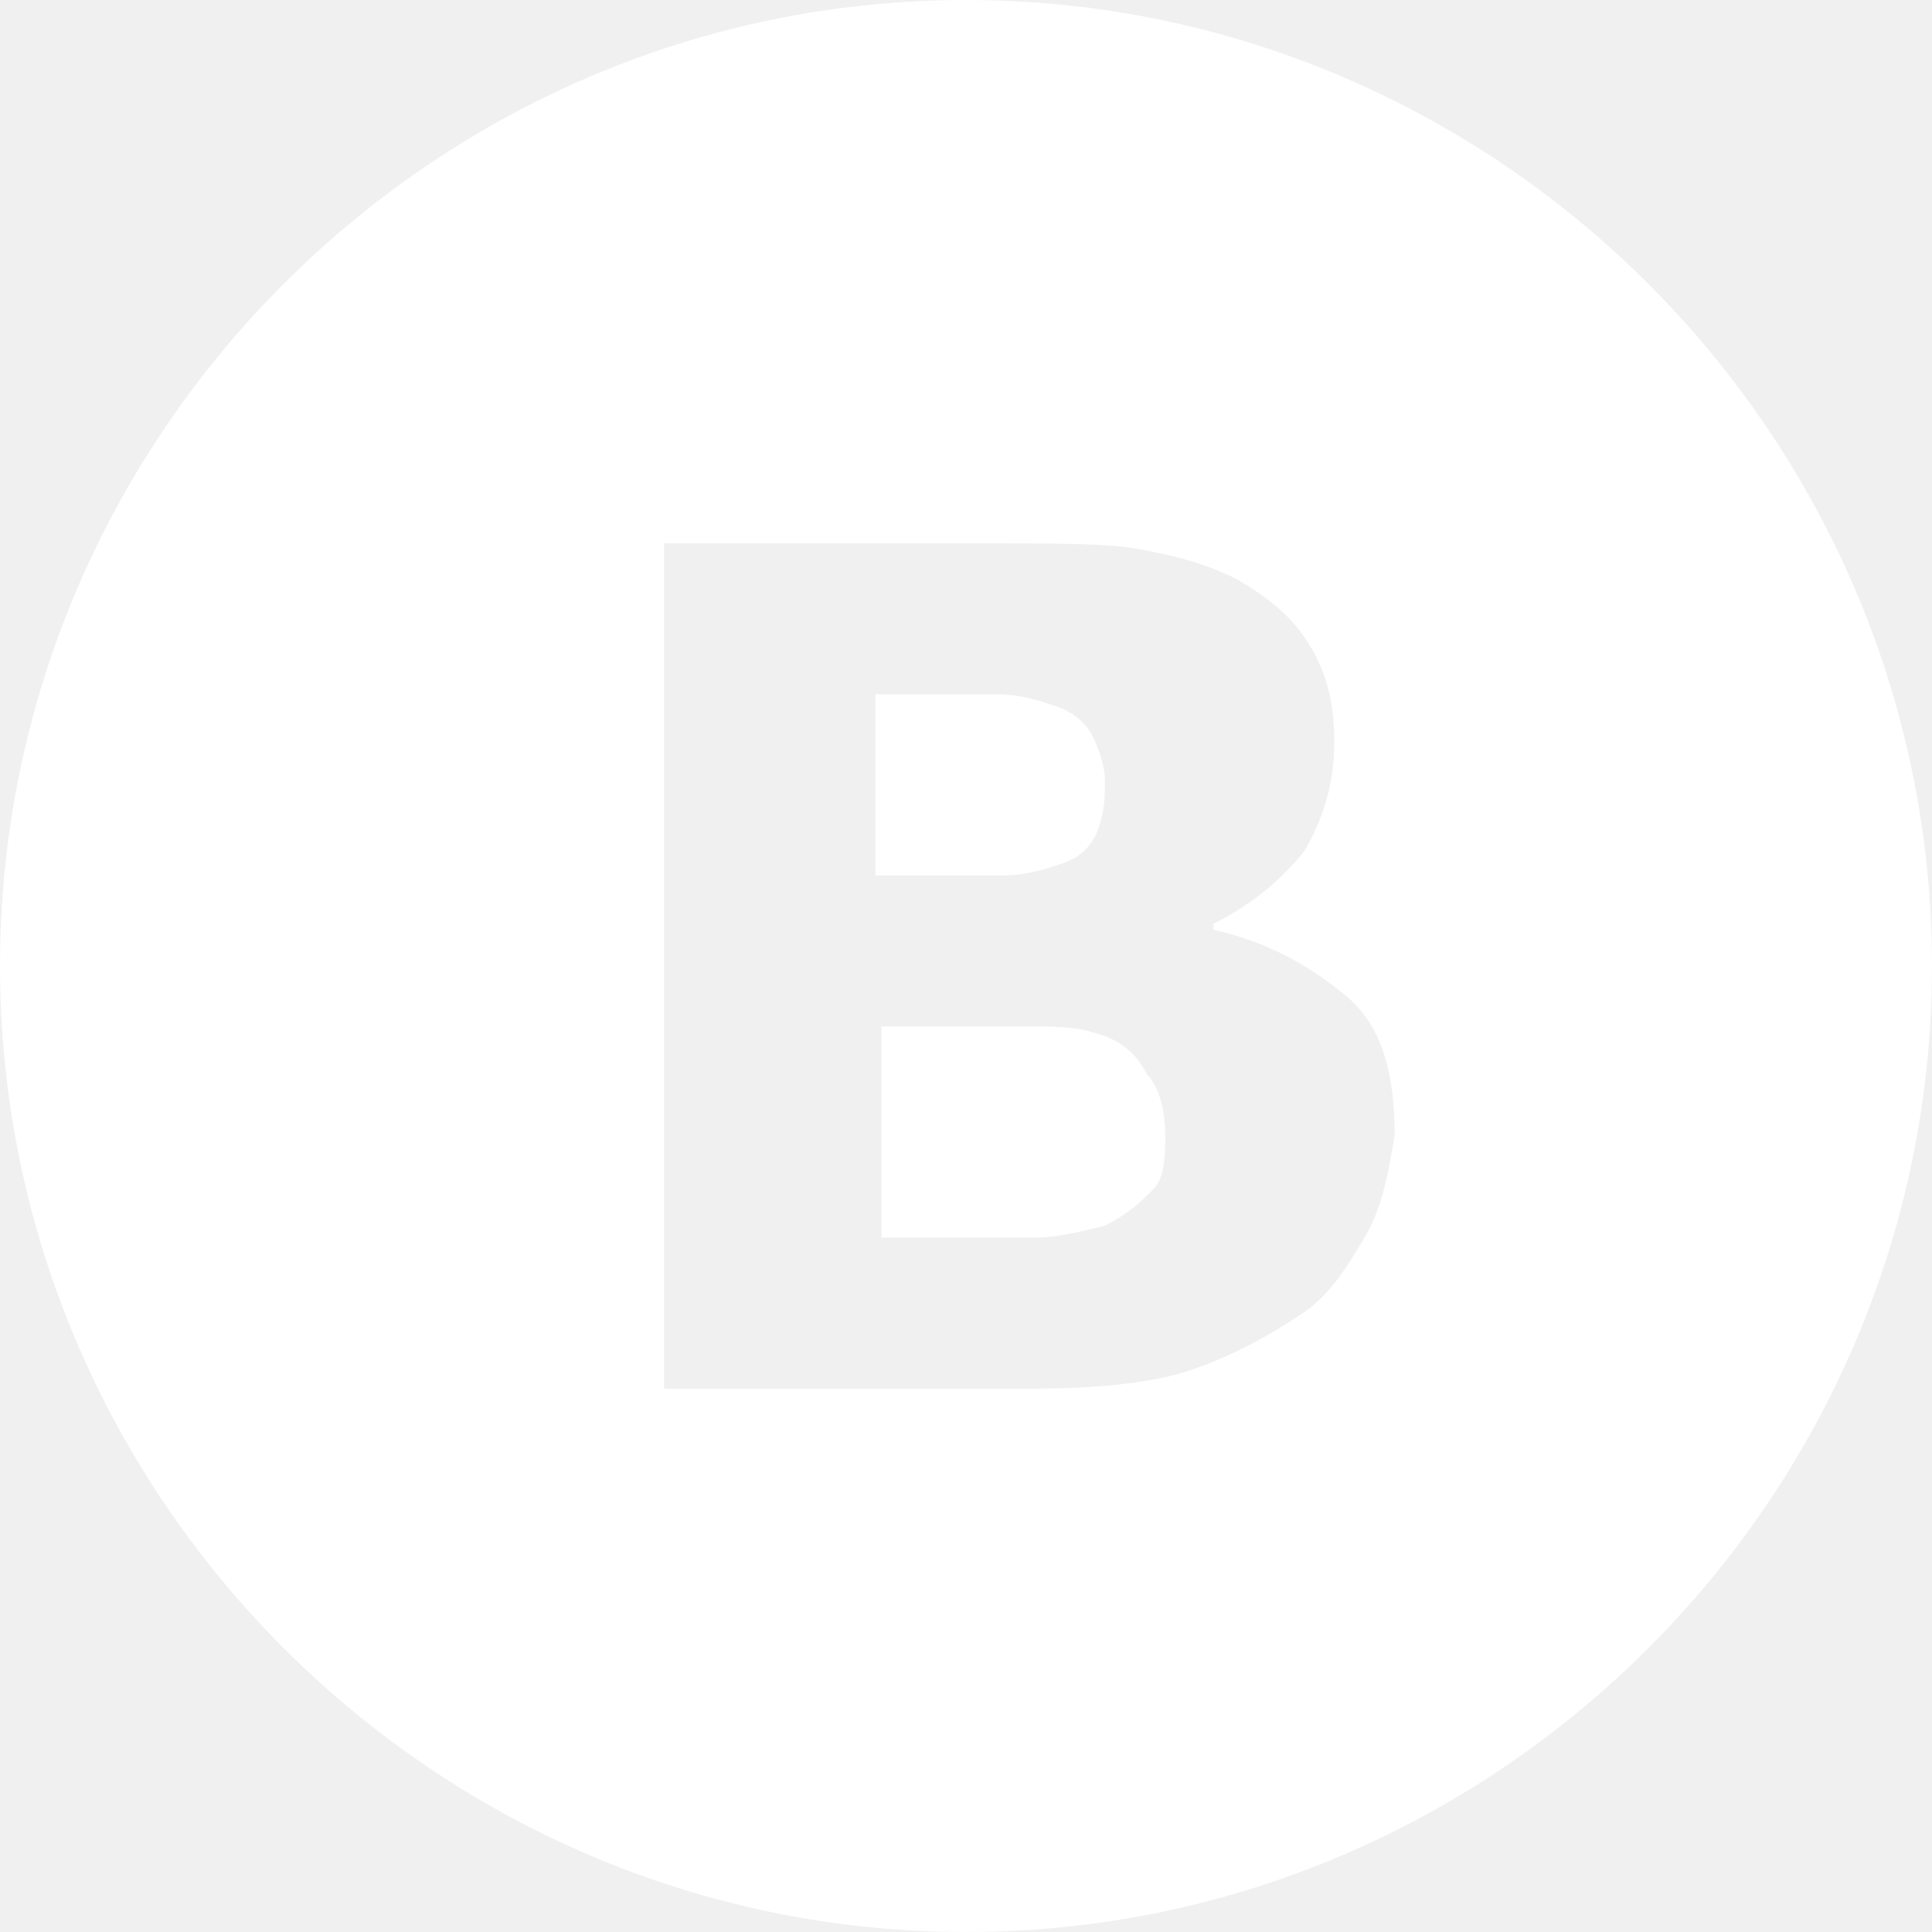
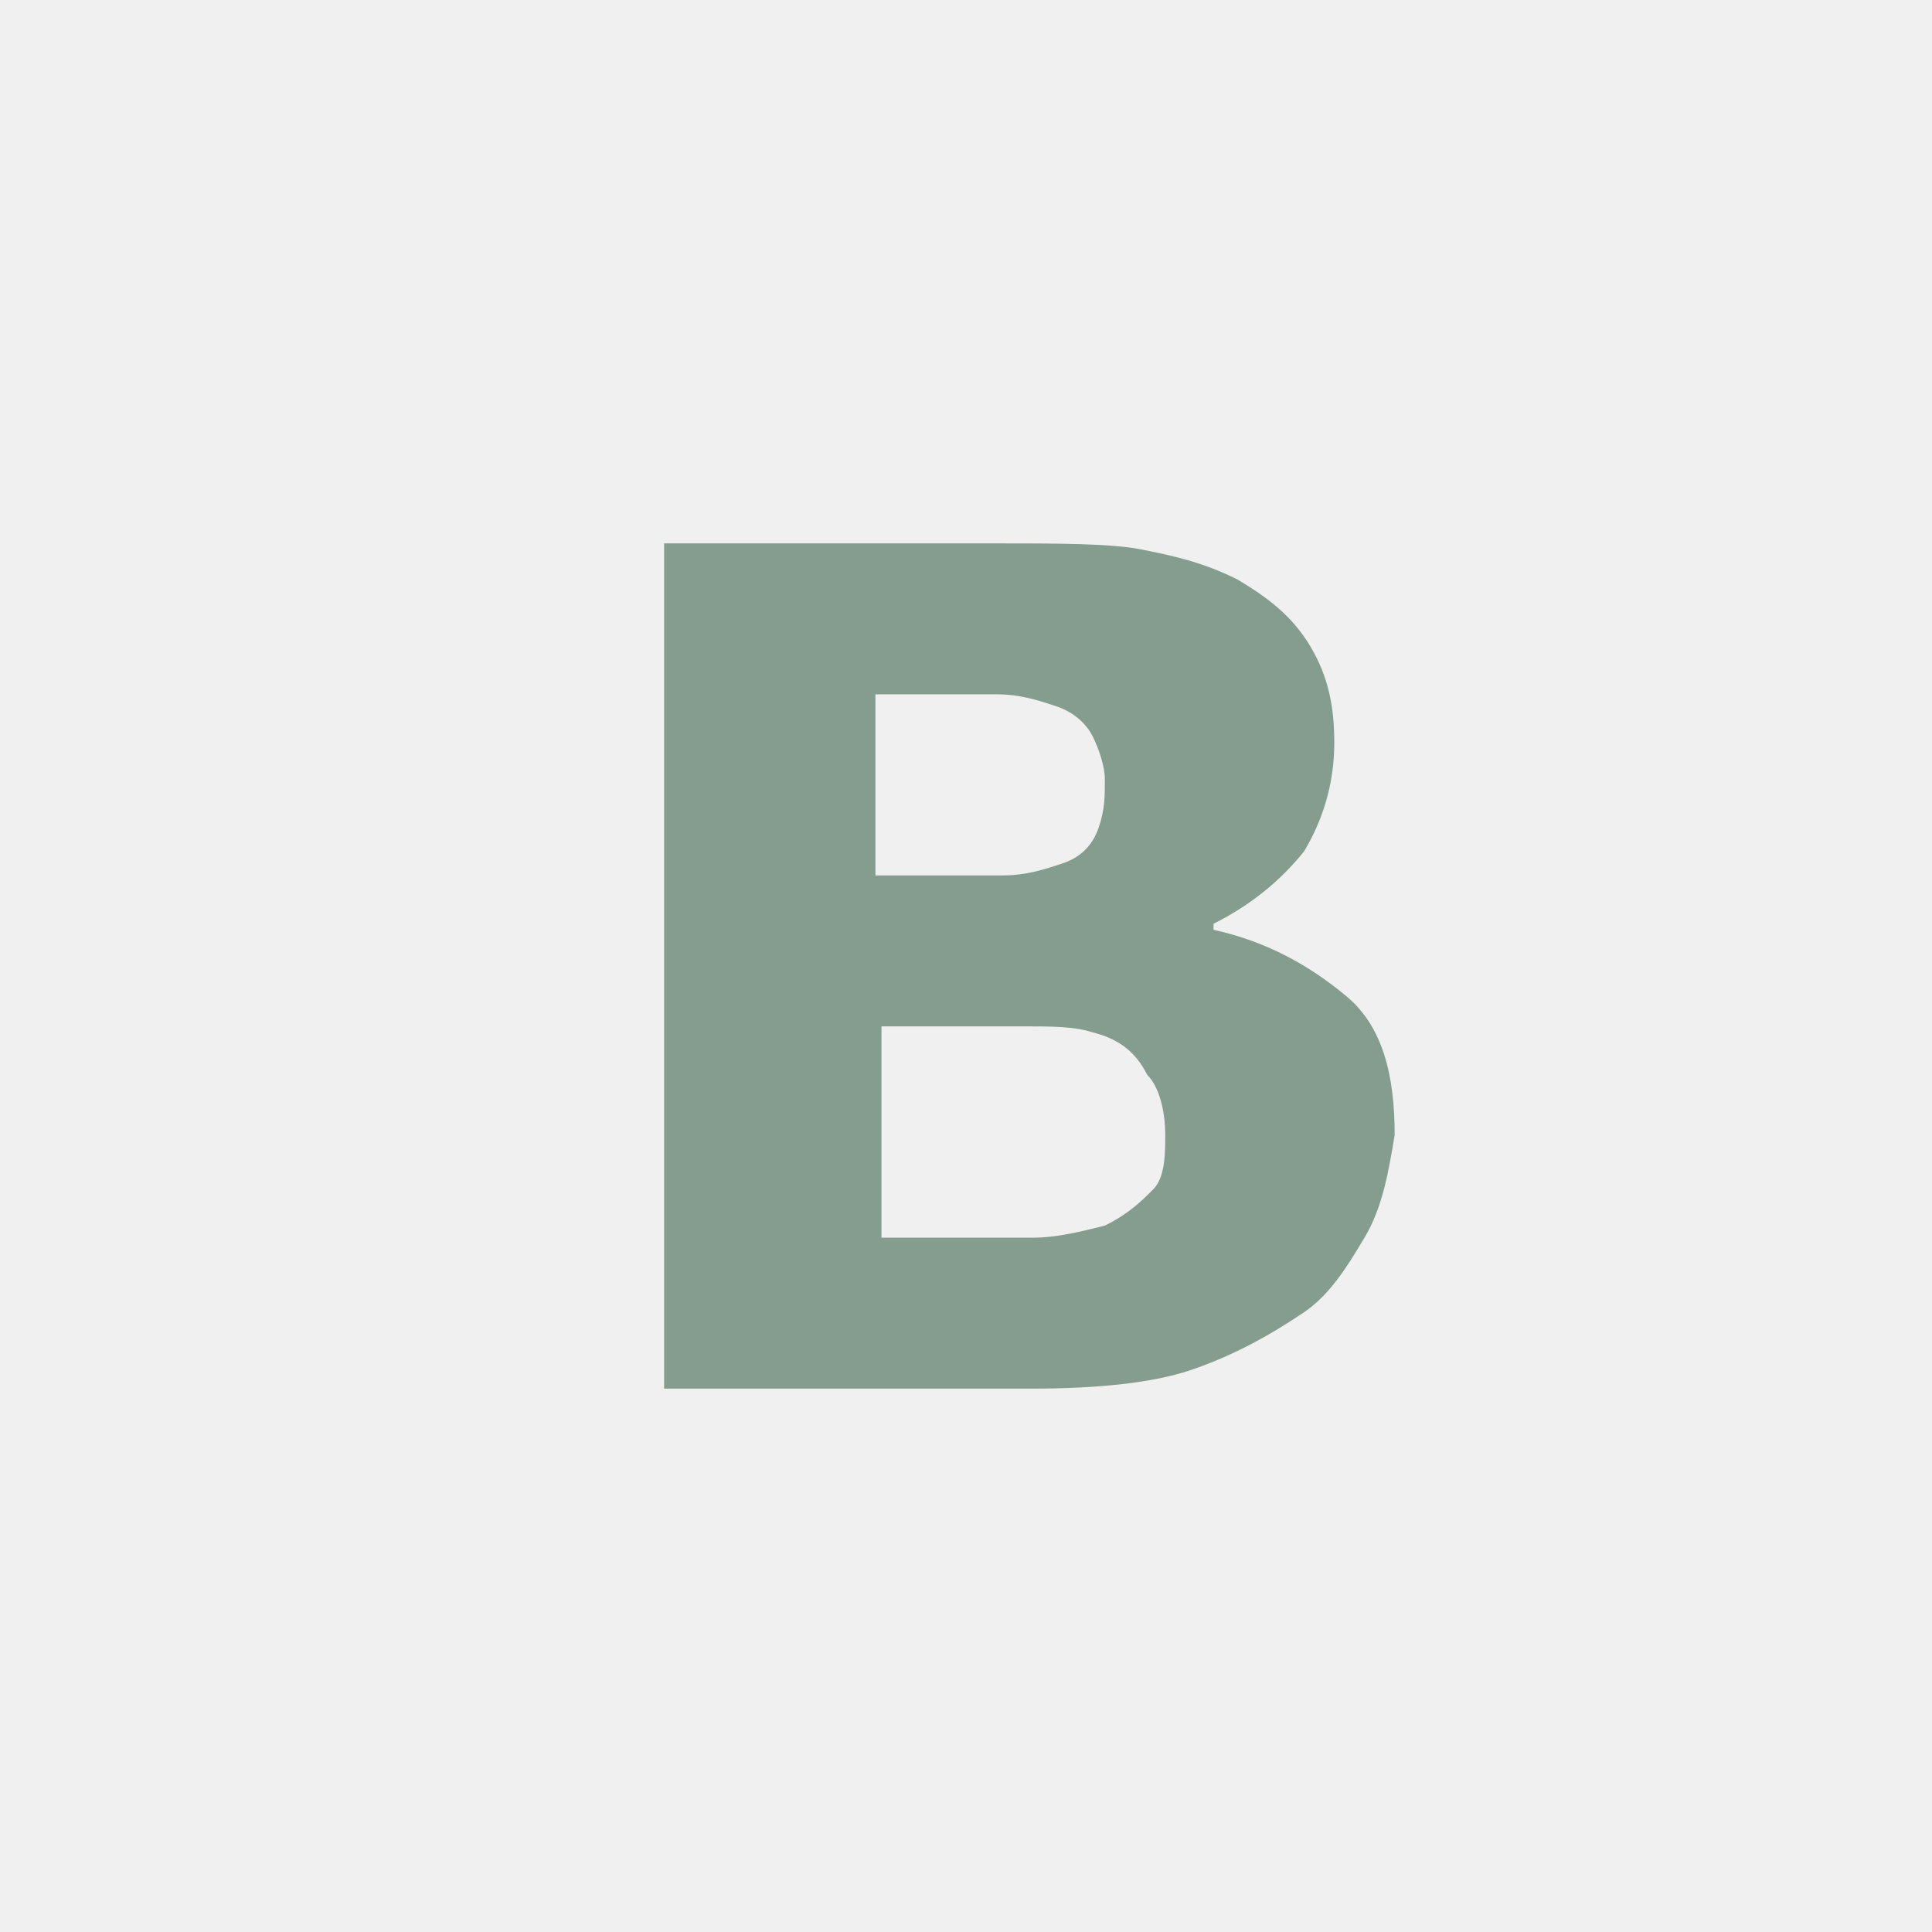
<svg xmlns="http://www.w3.org/2000/svg" version="1.1" id="Layer_1" x="0px" y="0px" viewBox="0 0 32 32" style="enable-background:new 0 0 32 32;" xml:space="preserve">
  <style type="text/css">
- 	.st0{fill:#FFFFFF;}
+ 	.st0{fill:#849D8F;}
</style>
  <g>
-     <path class="st0" d="M16.6,14.5c0.4,0,0.7-0.1,1-0.2c0.3-0.1,0.5-0.3,0.6-0.6s0.1-0.5,0.1-0.8c0-0.2-0.1-0.5-0.2-0.7   s-0.3-0.4-0.6-0.5c-0.3-0.1-0.6-0.2-1-0.2c-0.4,0-0.9,0-1.7,0h-0.3v3h0.6C15.7,14.5,16.2,14.5,16.6,14.5z" />
-     <path class="st0" d="M18.1,17.1C17.8,17,17.4,17,17,17c-0.5,0-1,0-1.6,0h-0.8v3.5h0.3c1,0,1.7,0,2.2,0c0.4,0,0.8-0.1,1.2-0.2   c0.4-0.2,0.6-0.4,0.8-0.6s0.2-0.6,0.2-0.9c0-0.4-0.1-0.8-0.3-1C18.8,17.4,18.5,17.2,18.1,17.1z" />
-     <path class="st0" d="M16,0C7.2,0,0,7.2,0,16c0,8.8,7.2,16,16,16c8.8,0,16-7.2,16-16C32,7.2,24.8,0,16,0z M22.6,20.5   c-0.3,0.5-0.6,1-1.1,1.3c-0.6,0.4-1.2,0.7-1.8,0.9S18.2,23,17.1,23H11V9h5.4c1.1,0,2,0,2.5,0.1c0.5,0.1,1,0.2,1.6,0.5   c0.5,0.3,0.9,0.6,1.2,1.1c0.3,0.5,0.4,1,0.4,1.6c0,0.7-0.2,1.3-0.5,1.8c-0.4,0.5-0.9,0.9-1.5,1.2v0.1c0.9,0.2,1.6,0.6,2.2,1.1   s0.8,1.3,0.8,2.3C23,19.4,22.9,20,22.6,20.5z" />
+     <path class="st0" d="M22.3,16.5c-0.6-0.5-1.3-0.9-2.2-1.1v-0.1c0.6-0.3,1.1-0.7,1.5-1.2c0.3-0.5,0.5-1.1,0.5-1.8   c0-0.6-0.1-1.1-0.4-1.6S21,9.9,20.5,9.6c-0.6-0.3-1.1-0.4-1.6-0.5C18.4,9,17.5,9,16.4,9H11v14h6.1c1.1,0,2-0.1,2.6-0.3   c0.6-0.2,1.2-0.5,1.8-0.9c0.5-0.3,0.8-0.8,1.1-1.3c0.3-0.5,0.4-1.1,0.5-1.7C23.1,17.8,22.9,17,22.3,16.5z M14.5,11.5h2   c0.4,0,0.7,0.1,1,0.2c0.3,0.1,0.5,0.3,0.6,0.5c0.1,0.2,0.2,0.5,0.2,0.7c0,0.3,0,0.5-0.1,0.8c-0.1,0.3-0.3,0.5-0.6,0.6   c-0.3,0.1-0.6,0.2-1,0.2h-2.1V11.5z M19.1,19.7c-0.2,0.2-0.4,0.4-0.8,0.6c-0.4,0.1-0.8,0.2-1.2,0.2h-2.5V17H17c0.4,0,0.8,0,1.1,0.1   c0.4,0.1,0.7,0.3,0.9,0.7c0.2,0.2,0.3,0.6,0.3,1C19.3,19.1,19.3,19.5,19.1,19.7z" />
  </g>
</svg>
